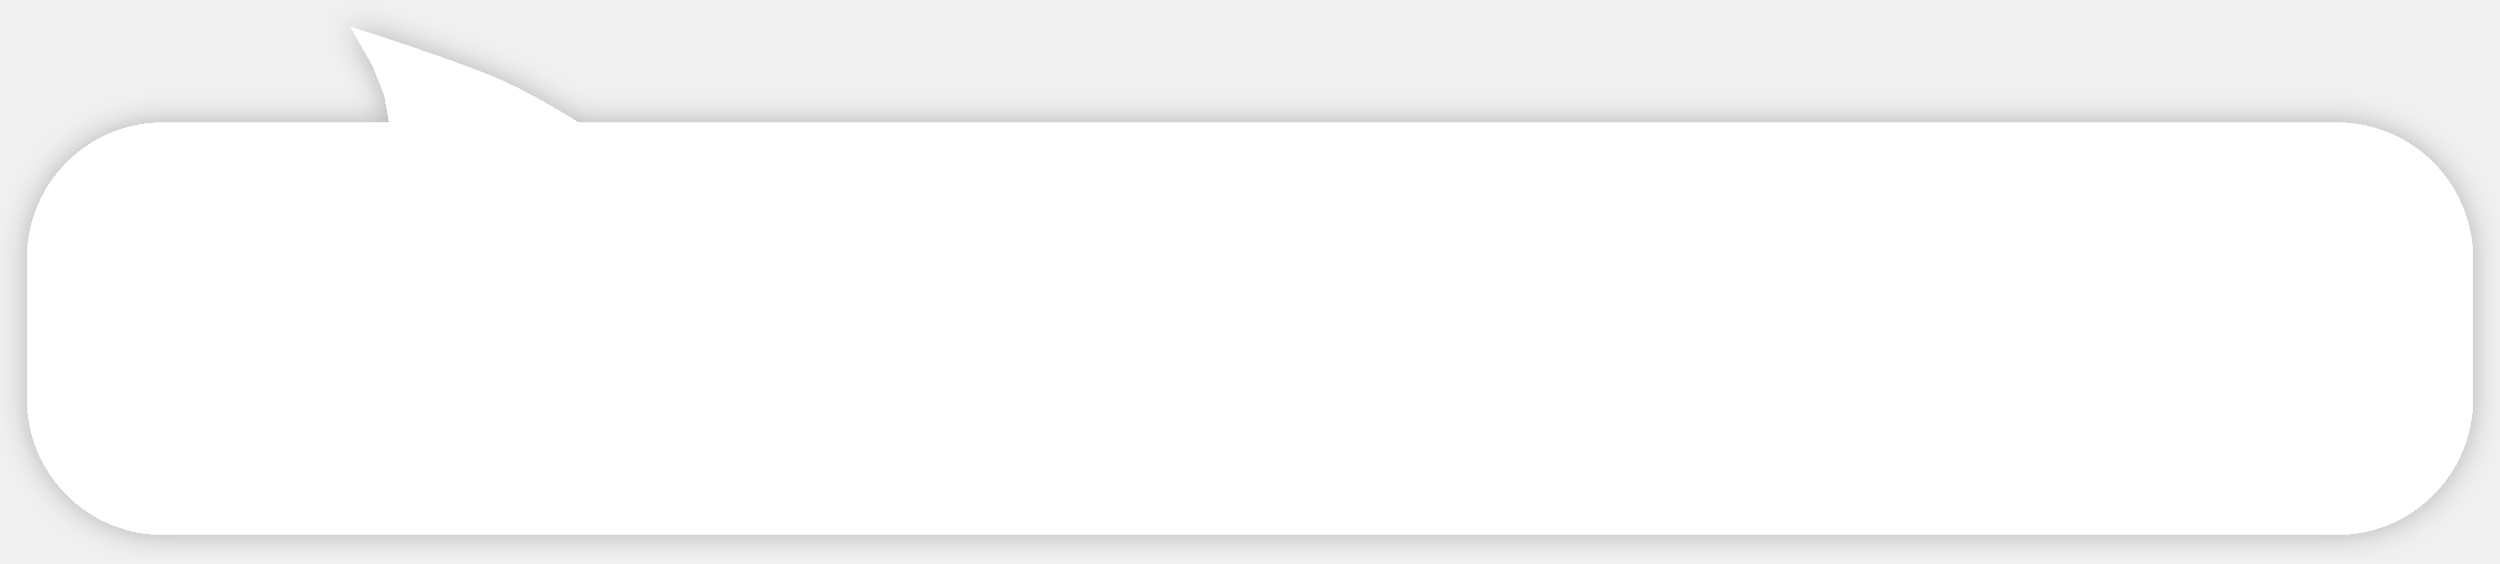
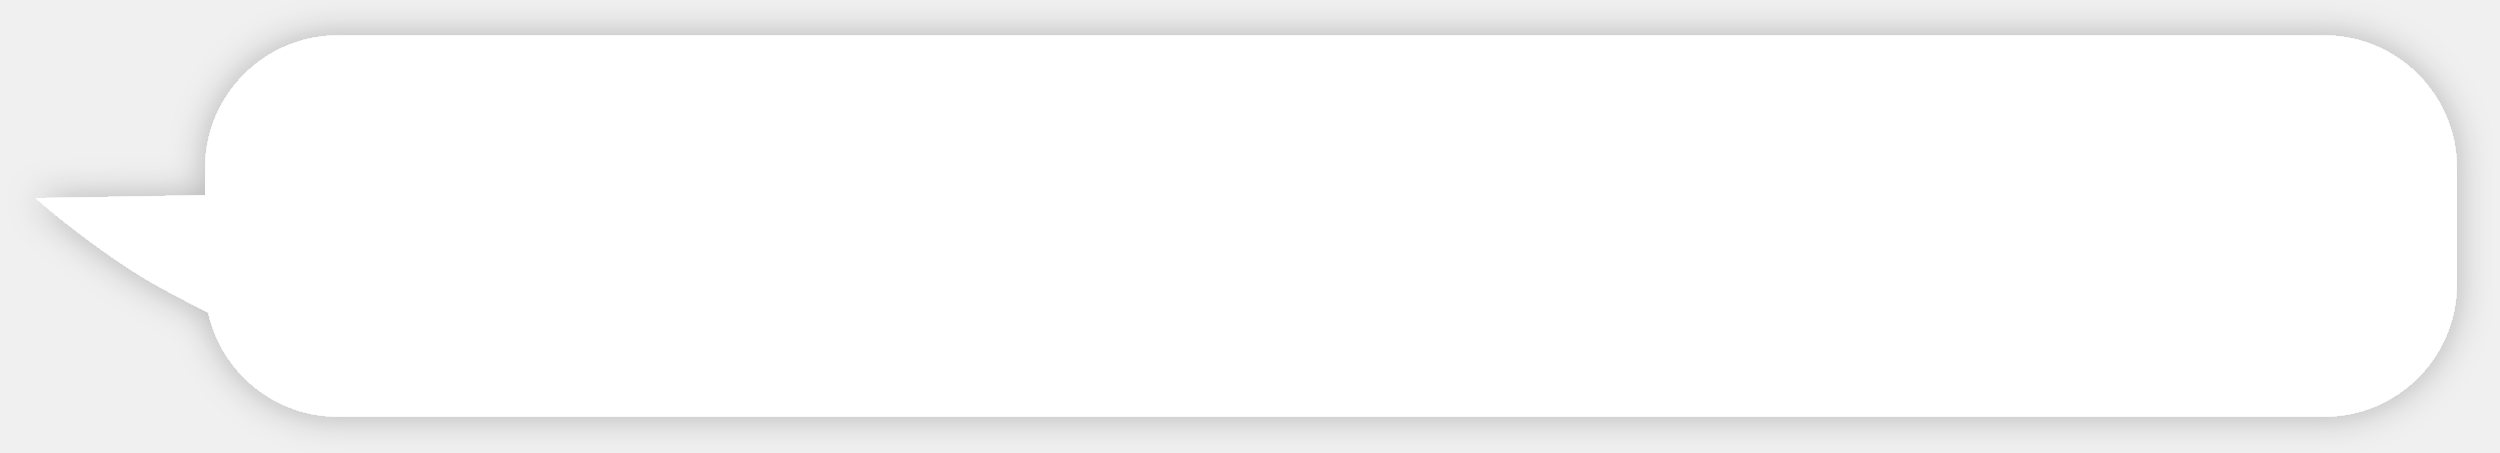
- <svg xmlns="http://www.w3.org/2000/svg" width="368" height="83" viewBox="0 0 368 83" fill="none">
-   <g filter="url(#filter0_d_84_714)">
-     <path d="M52.863 4.388L52.865 4.389C52.867 4.389 52.869 4.39 52.872 4.391C52.878 4.393 52.888 4.396 52.9 4.399C52.925 4.407 52.962 4.419 53.01 4.435C53.106 4.465 53.248 4.51 53.431 4.568C53.796 4.685 54.326 4.856 54.982 5.069C56.297 5.496 58.123 6.096 60.164 6.786C64.243 8.165 69.202 9.909 72.682 11.361C75.788 12.658 79.106 14.467 81.641 15.946C82.909 16.687 83.985 17.347 84.744 17.822C84.882 17.908 85.008 17.989 85.124 18.062H344C355.046 18.063 364 27.017 364 38.062V58.704C364 69.75 355.046 78.704 344 78.704H24C12.954 78.704 4 69.75 4 58.704V38.062C4 27.017 12.954 18.062 24 18.062H57.316L56.623 14.102L54.852 9.608L52.278 5.112L51.642 4L52.863 4.388Z" fill="white" />
+ <svg xmlns="http://www.w3.org/2000/svg" width="282" height="51" viewBox="0 0 282 51" fill="none">
+   <g filter="url(#filter0_d_84_1097)">
+     <path d="M262.141 4C270.425 4 277.141 10.716 277.141 19V32C277.141 40.284 270.424 47 262.14 47H38.14C30.971 47 24.979 41.971 23.494 35.249C21.254 34.123 19.076 32.988 17.314 31.987C14.386 30.326 11.311 28.129 8.974 26.355C7.804 25.466 6.815 24.68 6.119 24.117C5.771 23.836 5.496 23.61 5.308 23.454C5.214 23.376 5.141 23.316 5.092 23.274C5.068 23.254 5.049 23.238 5.036 23.227C5.03 23.222 5.025 23.218 5.021 23.215C5.02 23.214 5.018 23.213 5.018 23.212V23.211H5.017L4 22.352L5.331 22.329L23.141 22.031V19C23.141 10.716 29.856 4 38.141 4H262.141Z" fill="white" />
  </g>
  <defs>
-     <filter id="filter0_d_84_714" x="0" y="0" width="368" height="82.704" filterUnits="userSpaceOnUse" color-interpolation-filters="sRGB">
+     <filter id="filter0_d_84_1097" x="0" y="0" width="281.141" height="51" filterUnits="userSpaceOnUse" color-interpolation-filters="sRGB">
      <feFlood flood-opacity="0" result="BackgroundImageFix" />
      <feColorMatrix in="SourceAlpha" type="matrix" values="0 0 0 0 0 0 0 0 0 0 0 0 0 0 0 0 0 0 127 0" result="hardAlpha" />
      <feOffset />
      <feGaussianBlur stdDeviation="2" />
      <feComposite in2="hardAlpha" operator="out" />
      <feColorMatrix type="matrix" values="0 0 0 0 0 0 0 0 0 0 0 0 0 0 0 0 0 0 0.25 0" />
-       <feBlend mode="normal" in2="BackgroundImageFix" result="effect1_dropShadow_84_714" />
-       <feBlend mode="normal" in="SourceGraphic" in2="effect1_dropShadow_84_714" result="shape" />
+       <feBlend mode="normal" in2="BackgroundImageFix" result="effect1_dropShadow_84_1097" />
+       <feBlend mode="normal" in="SourceGraphic" in2="effect1_dropShadow_84_1097" result="shape" />
    </filter>
  </defs>
</svg>
